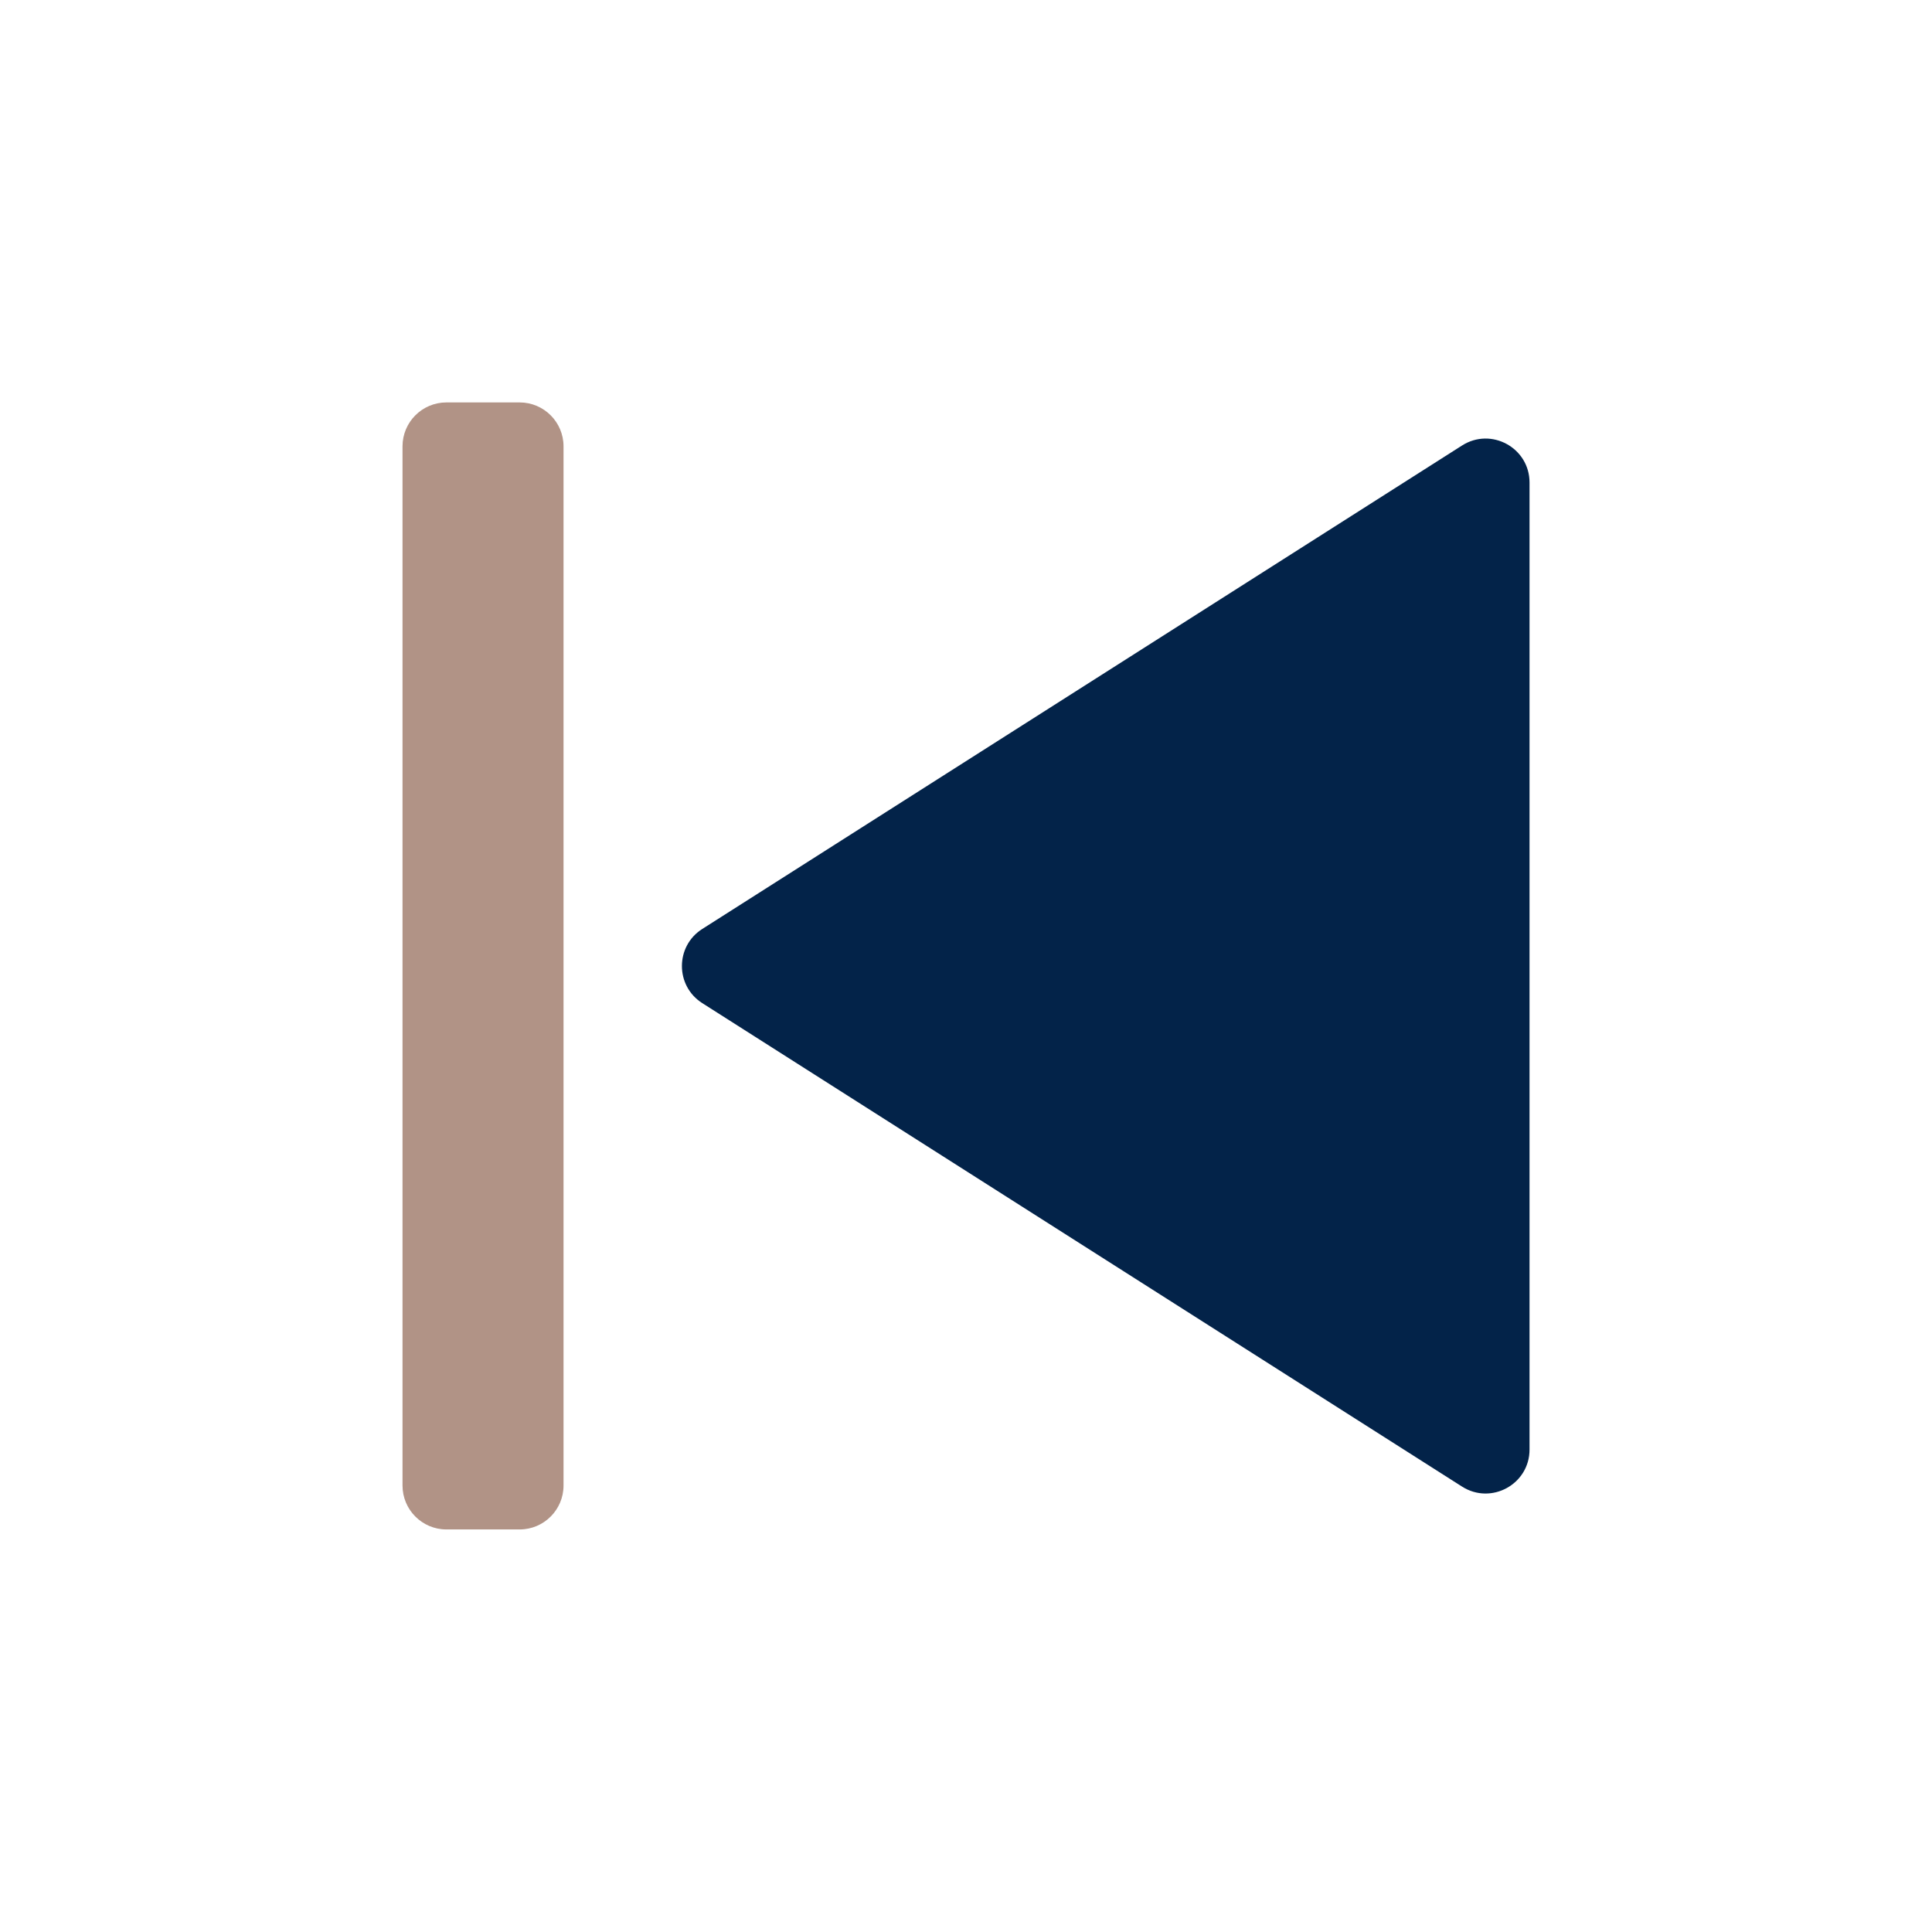
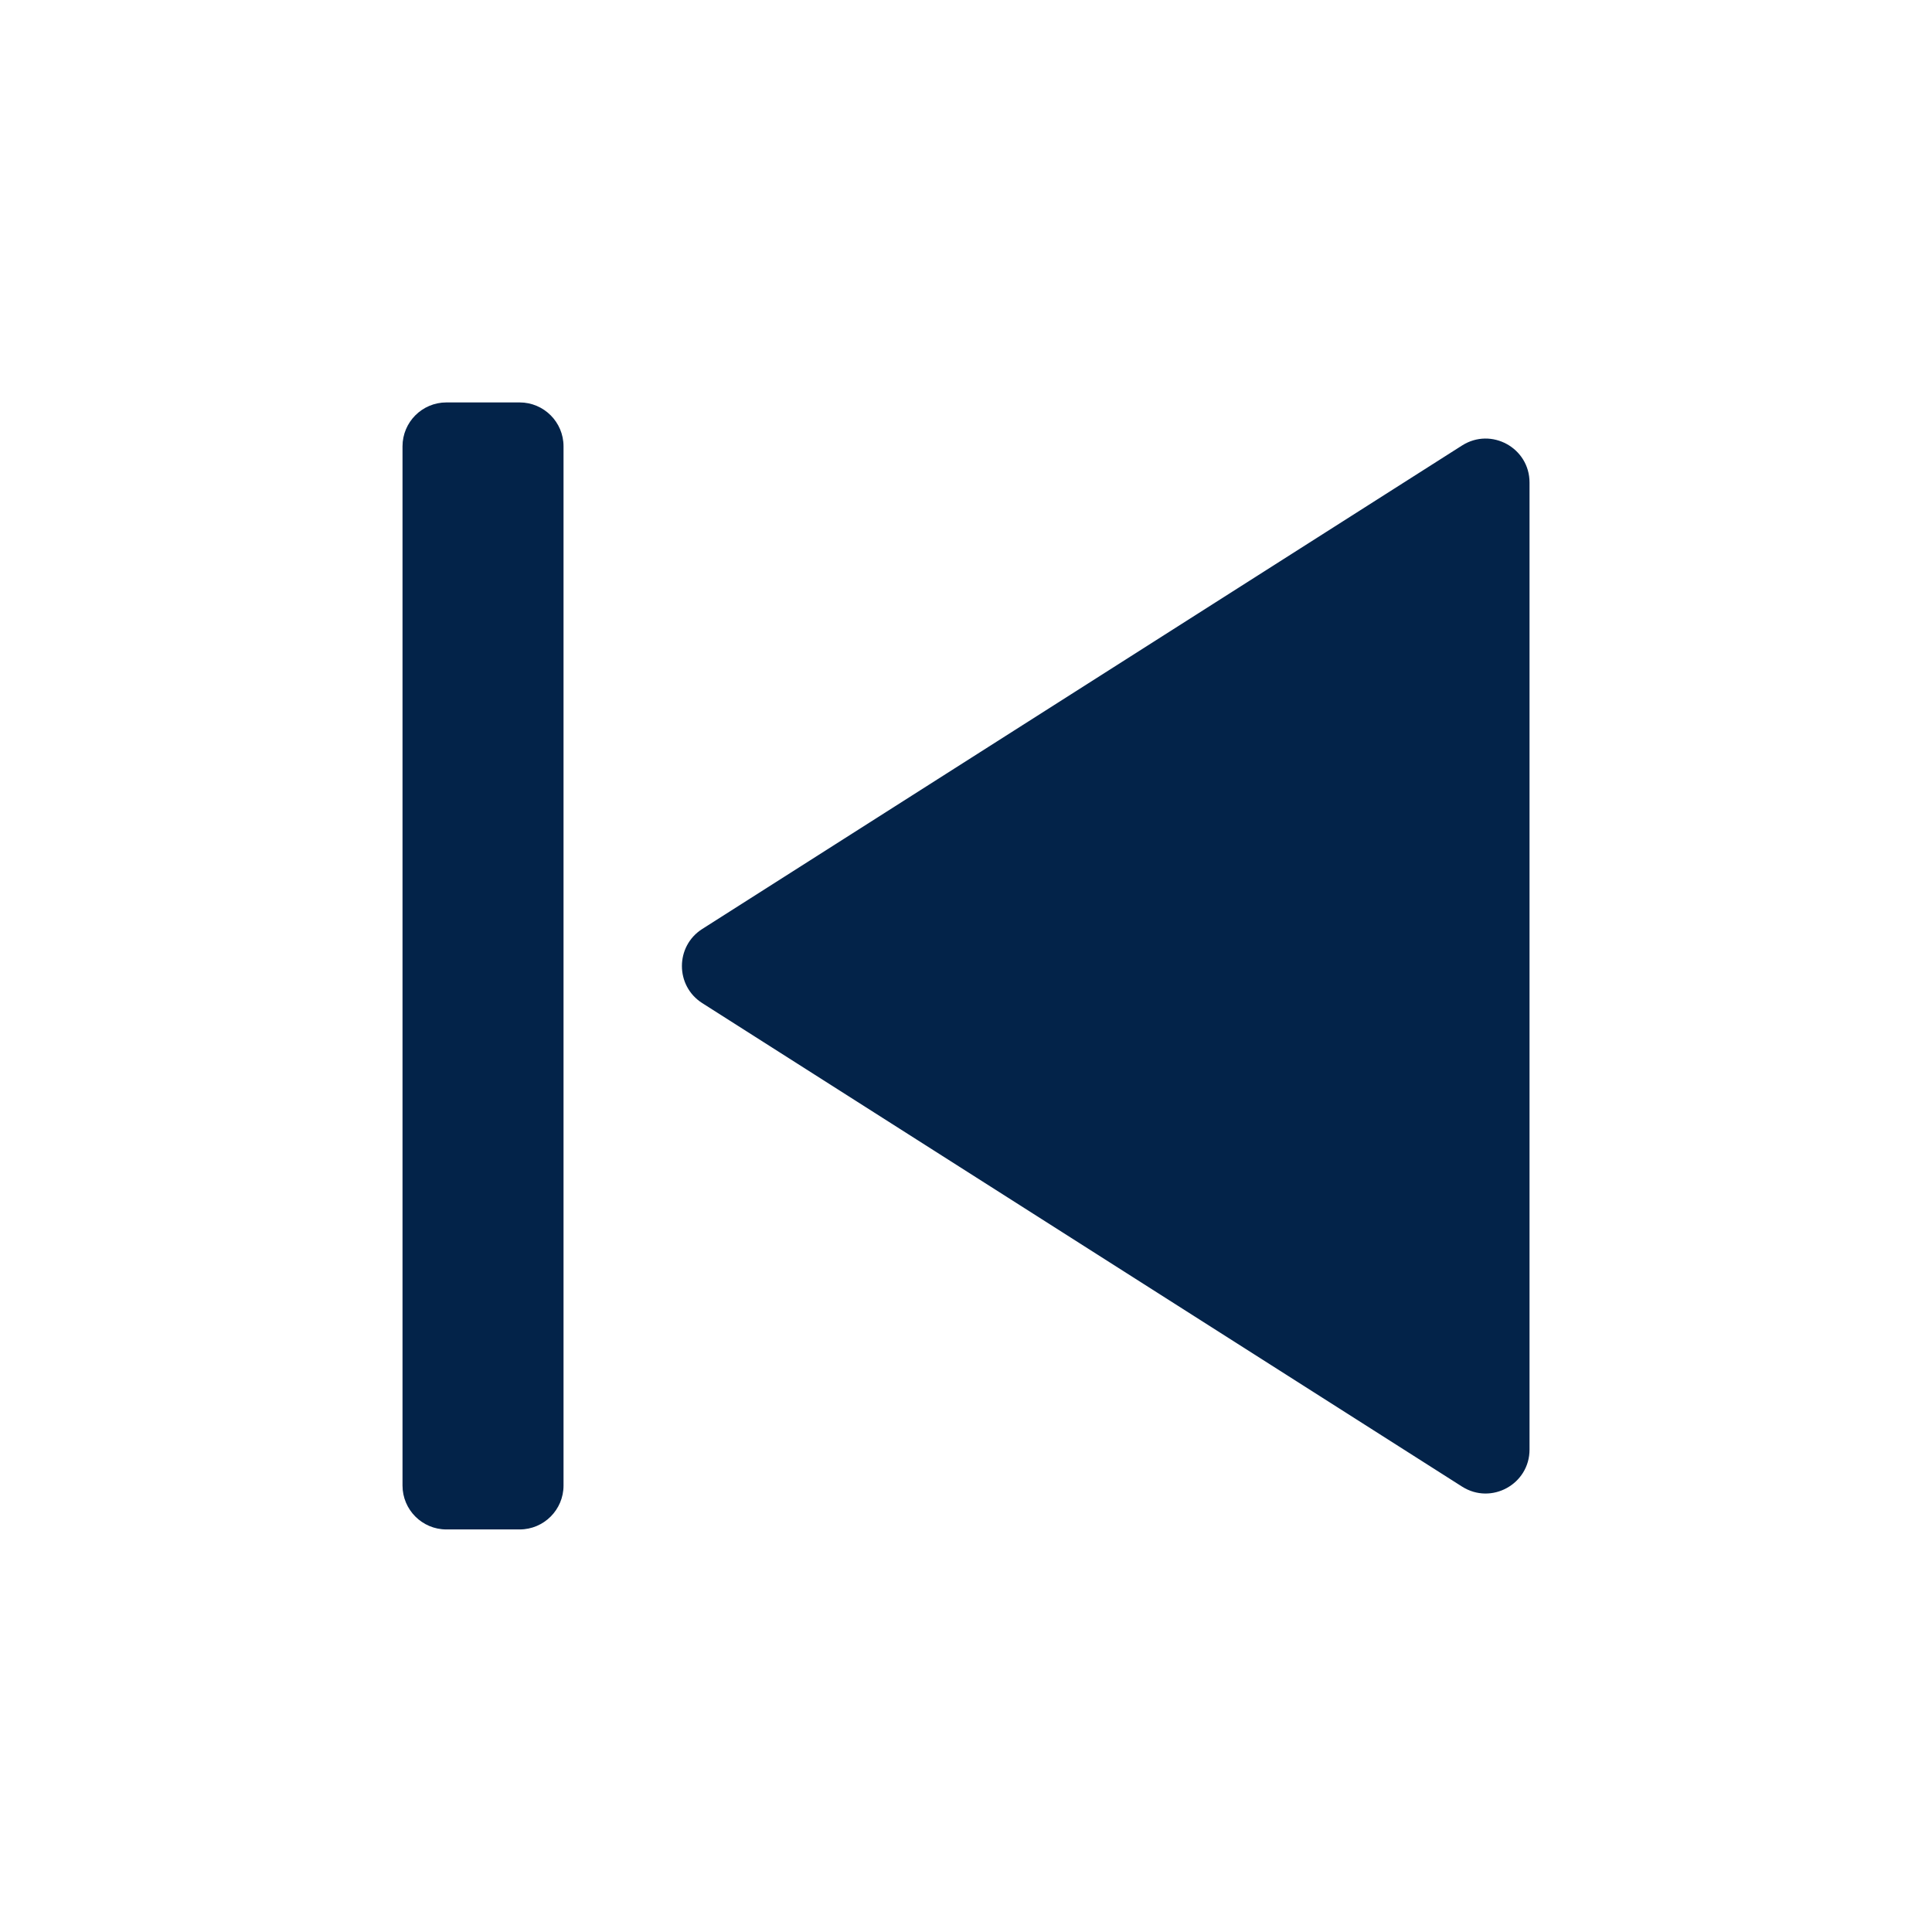
<svg xmlns="http://www.w3.org/2000/svg" width="44" height="44" viewBox="0 0 44 44" fill="none">
  <path d="M15.993 21.157C15.376 21.55 15.376 22.452 15.993 22.845L33.297 33.856C33.963 34.28 34.834 33.802 34.834 33.013V10.989C34.834 10.2 33.963 9.722 33.297 10.146L15.993 21.157Z" fill="#032349" />
-   <rect x="12.834" y="34.832" width="3.667" height="25.667" rx="1" transform="rotate(180 12.834 34.832)" fill="#b19386" />
+   <rect x="12.834" y="34.832" width="3.667" height="25.667" rx="1" transform="rotate(180 12.834 34.832)" fill="#032349" />
</svg>
